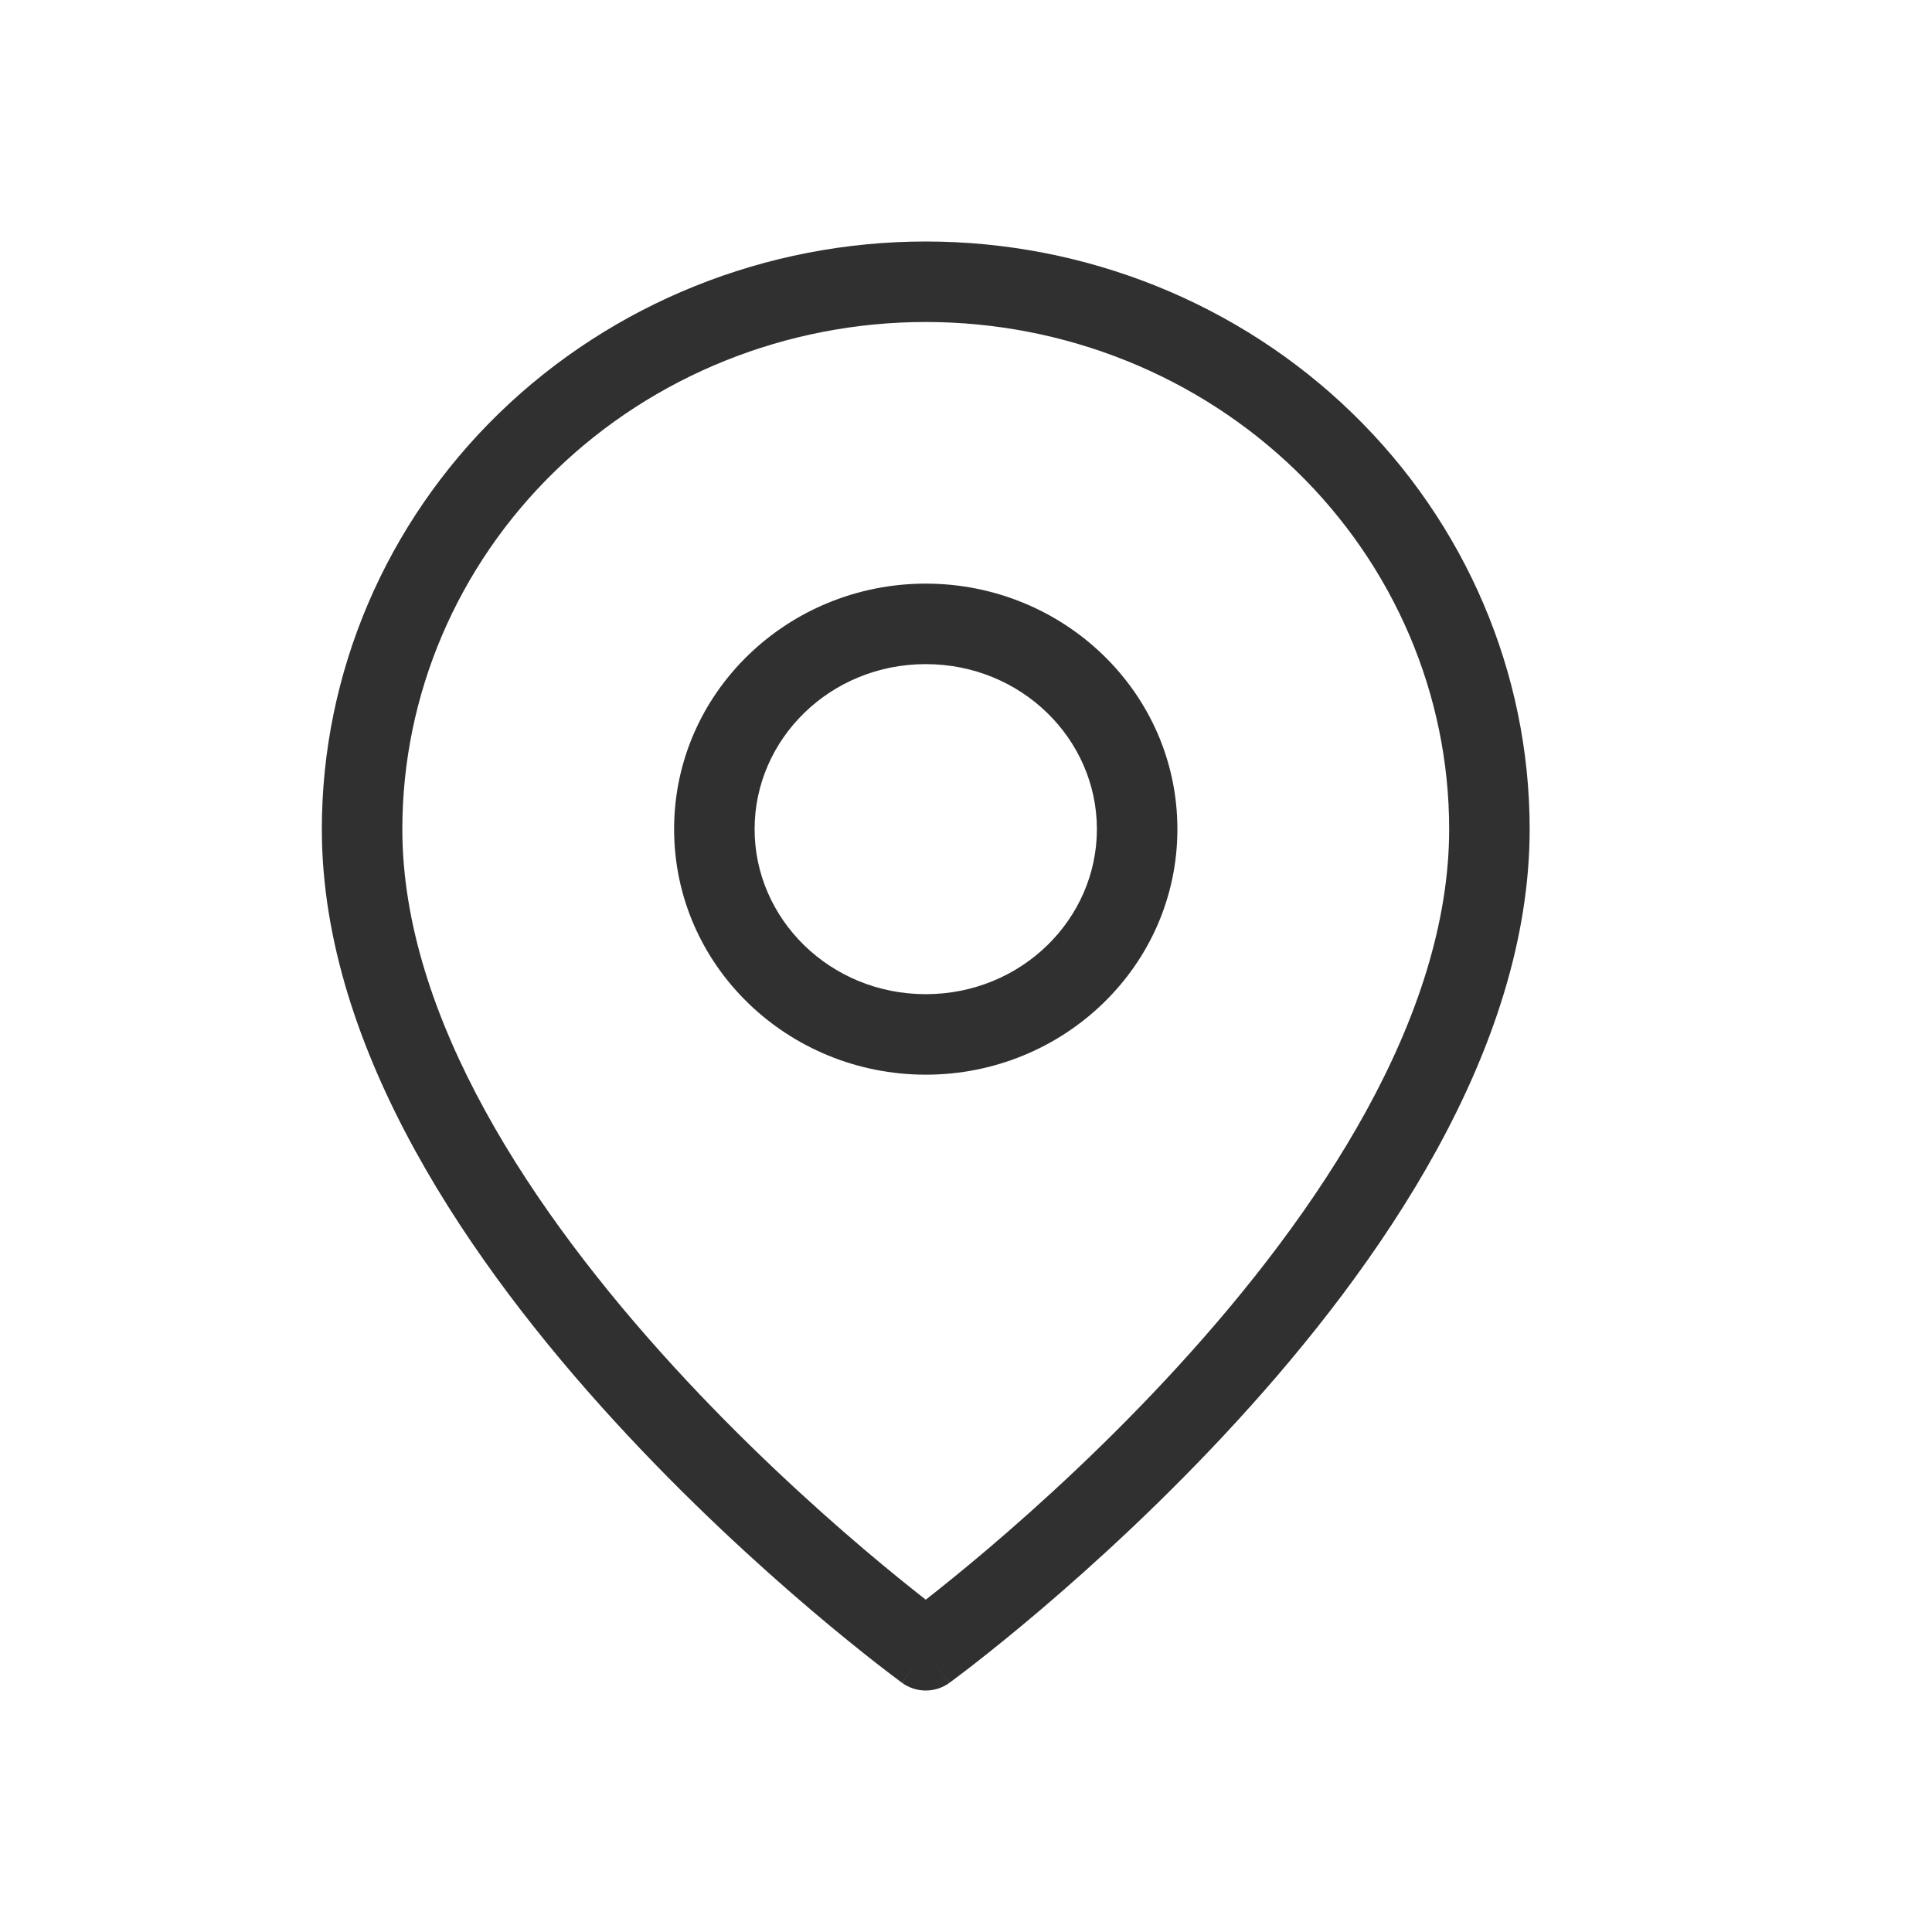
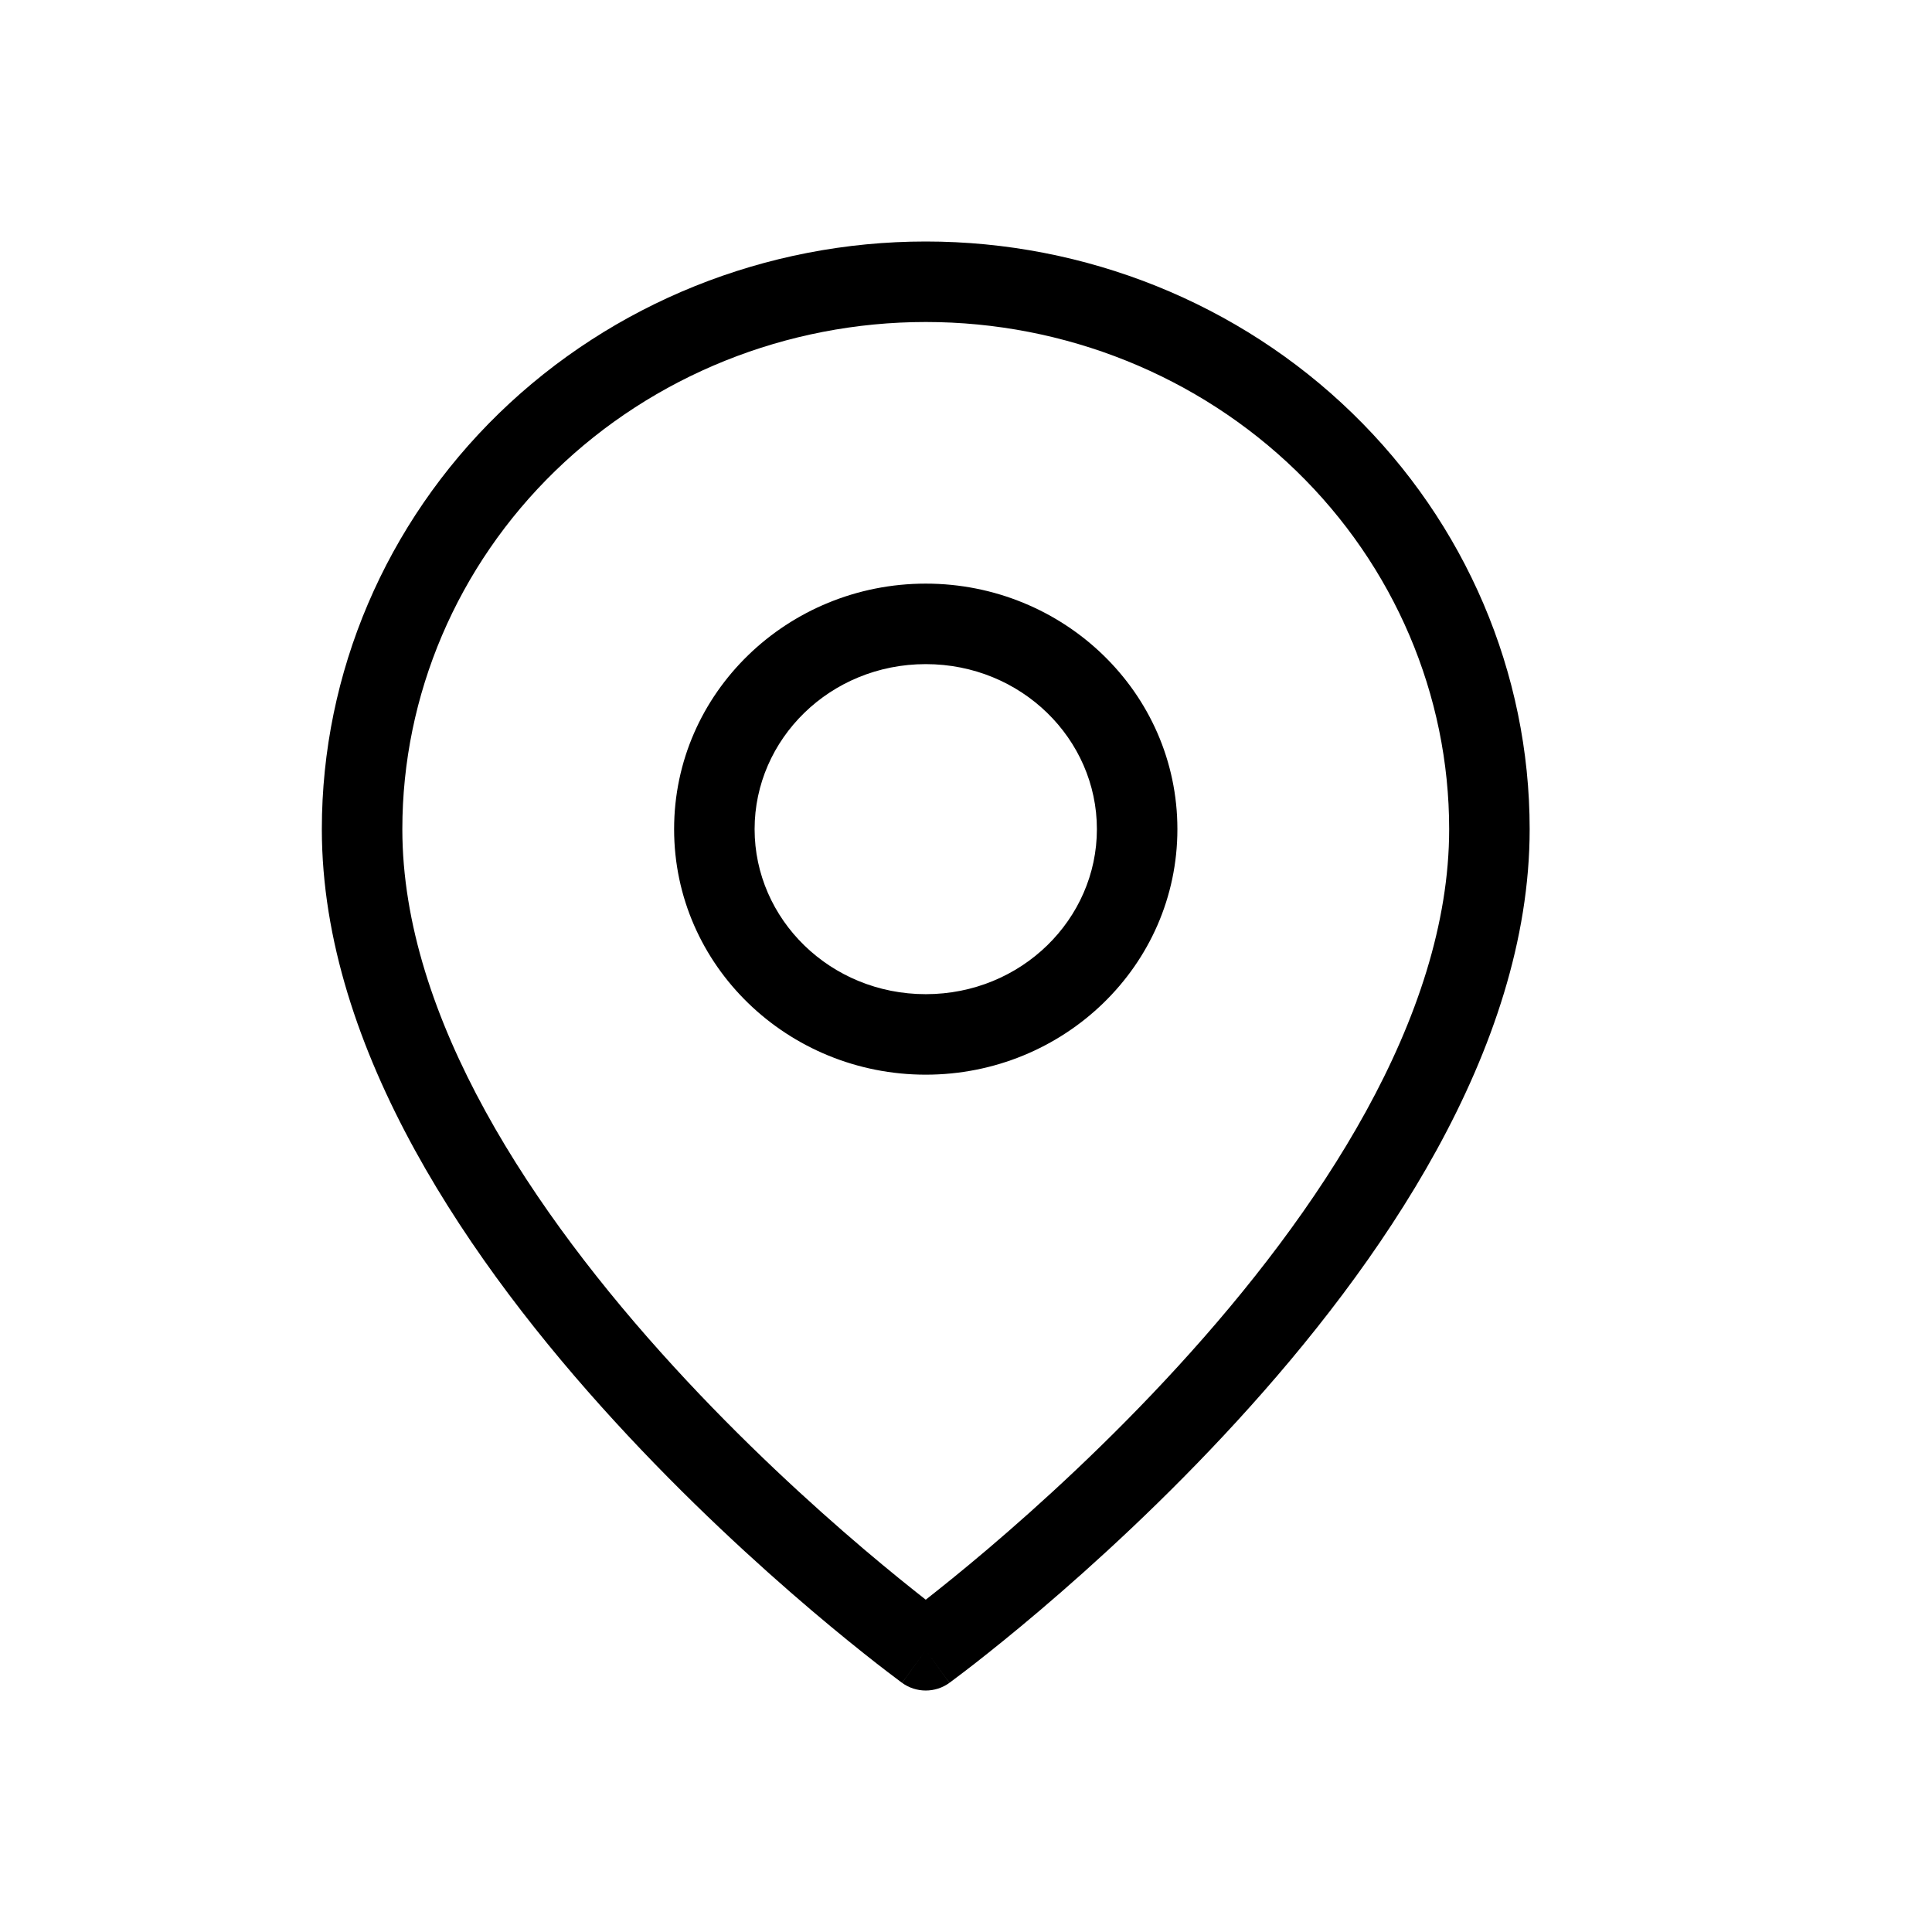
- <svg xmlns="http://www.w3.org/2000/svg" width="24" height="24" viewBox="0 0 24 24" fill="none">
-   <path fill-rule="evenodd" clip-rule="evenodd" d="M6.897 5.85C8.115 4.667 9.771 4 11.5 4C13.229 4 14.884 4.667 16.103 5.85C17.321 7.033 18.002 8.634 18.002 10.3C18.002 12.647 16.372 15.074 14.632 16.975C13.775 17.912 12.916 18.694 12.27 19.243C11.952 19.513 11.686 19.726 11.5 19.872C11.314 19.726 11.048 19.513 10.73 19.243C10.084 18.694 9.225 17.912 8.368 16.975C6.628 15.074 4.998 12.647 4.998 10.3C4.998 8.634 5.679 7.033 6.897 5.85ZM11.205 20.904C11.206 20.904 11.206 20.905 11.5 20.5L11.206 20.905C11.381 21.032 11.619 21.032 11.794 20.905L11.5 20.5C11.794 20.905 11.794 20.904 11.795 20.904L11.795 20.904L11.796 20.903L11.801 20.9L11.818 20.887C11.832 20.877 11.852 20.861 11.879 20.841C11.933 20.801 12.01 20.742 12.108 20.666C12.305 20.512 12.584 20.289 12.918 20.005C13.585 19.438 14.477 18.626 15.37 17.65C17.131 15.727 19.002 13.053 19.002 10.3C19.002 8.359 18.208 6.501 16.799 5.133C15.392 3.766 13.485 3 11.5 3C9.515 3 7.608 3.766 6.2 5.133C4.792 6.501 3.998 8.359 3.998 10.3C3.998 13.053 5.869 15.727 7.63 17.65C8.523 18.626 9.415 19.438 10.082 20.005C10.416 20.289 10.695 20.512 10.892 20.666C10.99 20.742 11.067 20.801 11.121 20.841C11.147 20.861 11.168 20.877 11.182 20.887L11.199 20.9L11.204 20.903L11.205 20.904L11.205 20.904ZM9.374 10.3C9.374 9.181 10.312 8.25 11.5 8.25C12.688 8.25 13.626 9.181 13.626 10.3C13.626 11.418 12.688 12.35 11.5 12.35C10.312 12.35 9.374 11.418 9.374 10.3ZM11.5 7.25C9.788 7.25 8.374 8.602 8.374 10.3C8.374 11.998 9.788 13.35 11.5 13.35C13.212 13.35 14.626 11.998 14.626 10.3C14.626 8.602 13.212 7.25 11.5 7.25Z" fill="#303030" />
+ <svg xmlns="http://www.w3.org/2000/svg" width="24" height="24" viewBox="0 0 24 24">
+   <path fill-rule="evenodd" clip-rule="evenodd" d="M6.897 5.85C8.115 4.667 9.771 4 11.5 4C13.229 4 14.884 4.667 16.103 5.85C17.321 7.033 18.002 8.634 18.002 10.3C18.002 12.647 16.372 15.074 14.632 16.975C13.775 17.912 12.916 18.694 12.27 19.243C11.952 19.513 11.686 19.726 11.5 19.872C11.314 19.726 11.048 19.513 10.73 19.243C10.084 18.694 9.225 17.912 8.368 16.975C6.628 15.074 4.998 12.647 4.998 10.3C4.998 8.634 5.679 7.033 6.897 5.85ZM11.205 20.904C11.206 20.904 11.206 20.905 11.5 20.5L11.206 20.905C11.381 21.032 11.619 21.032 11.794 20.905L11.5 20.5C11.794 20.905 11.794 20.904 11.795 20.904L11.795 20.904L11.796 20.903L11.801 20.9L11.818 20.887C11.832 20.877 11.852 20.861 11.879 20.841C11.933 20.801 12.01 20.742 12.108 20.666C12.305 20.512 12.584 20.289 12.918 20.005C13.585 19.438 14.477 18.626 15.37 17.65C17.131 15.727 19.002 13.053 19.002 10.3C19.002 8.359 18.208 6.501 16.799 5.133C15.392 3.766 13.485 3 11.5 3C9.515 3 7.608 3.766 6.2 5.133C4.792 6.501 3.998 8.359 3.998 10.3C3.998 13.053 5.869 15.727 7.63 17.65C8.523 18.626 9.415 19.438 10.082 20.005C10.416 20.289 10.695 20.512 10.892 20.666C10.99 20.742 11.067 20.801 11.121 20.841C11.147 20.861 11.168 20.877 11.182 20.887L11.199 20.9L11.204 20.903L11.205 20.904L11.205 20.904ZM9.374 10.3C9.374 9.181 10.312 8.25 11.5 8.25C12.688 8.25 13.626 9.181 13.626 10.3C13.626 11.418 12.688 12.35 11.5 12.35C10.312 12.35 9.374 11.418 9.374 10.3ZM11.5 7.25C9.788 7.25 8.374 8.602 8.374 10.3C8.374 11.998 9.788 13.35 11.5 13.35C13.212 13.35 14.626 11.998 14.626 10.3C14.626 8.602 13.212 7.25 11.5 7.25Z" fill="" />
</svg>
